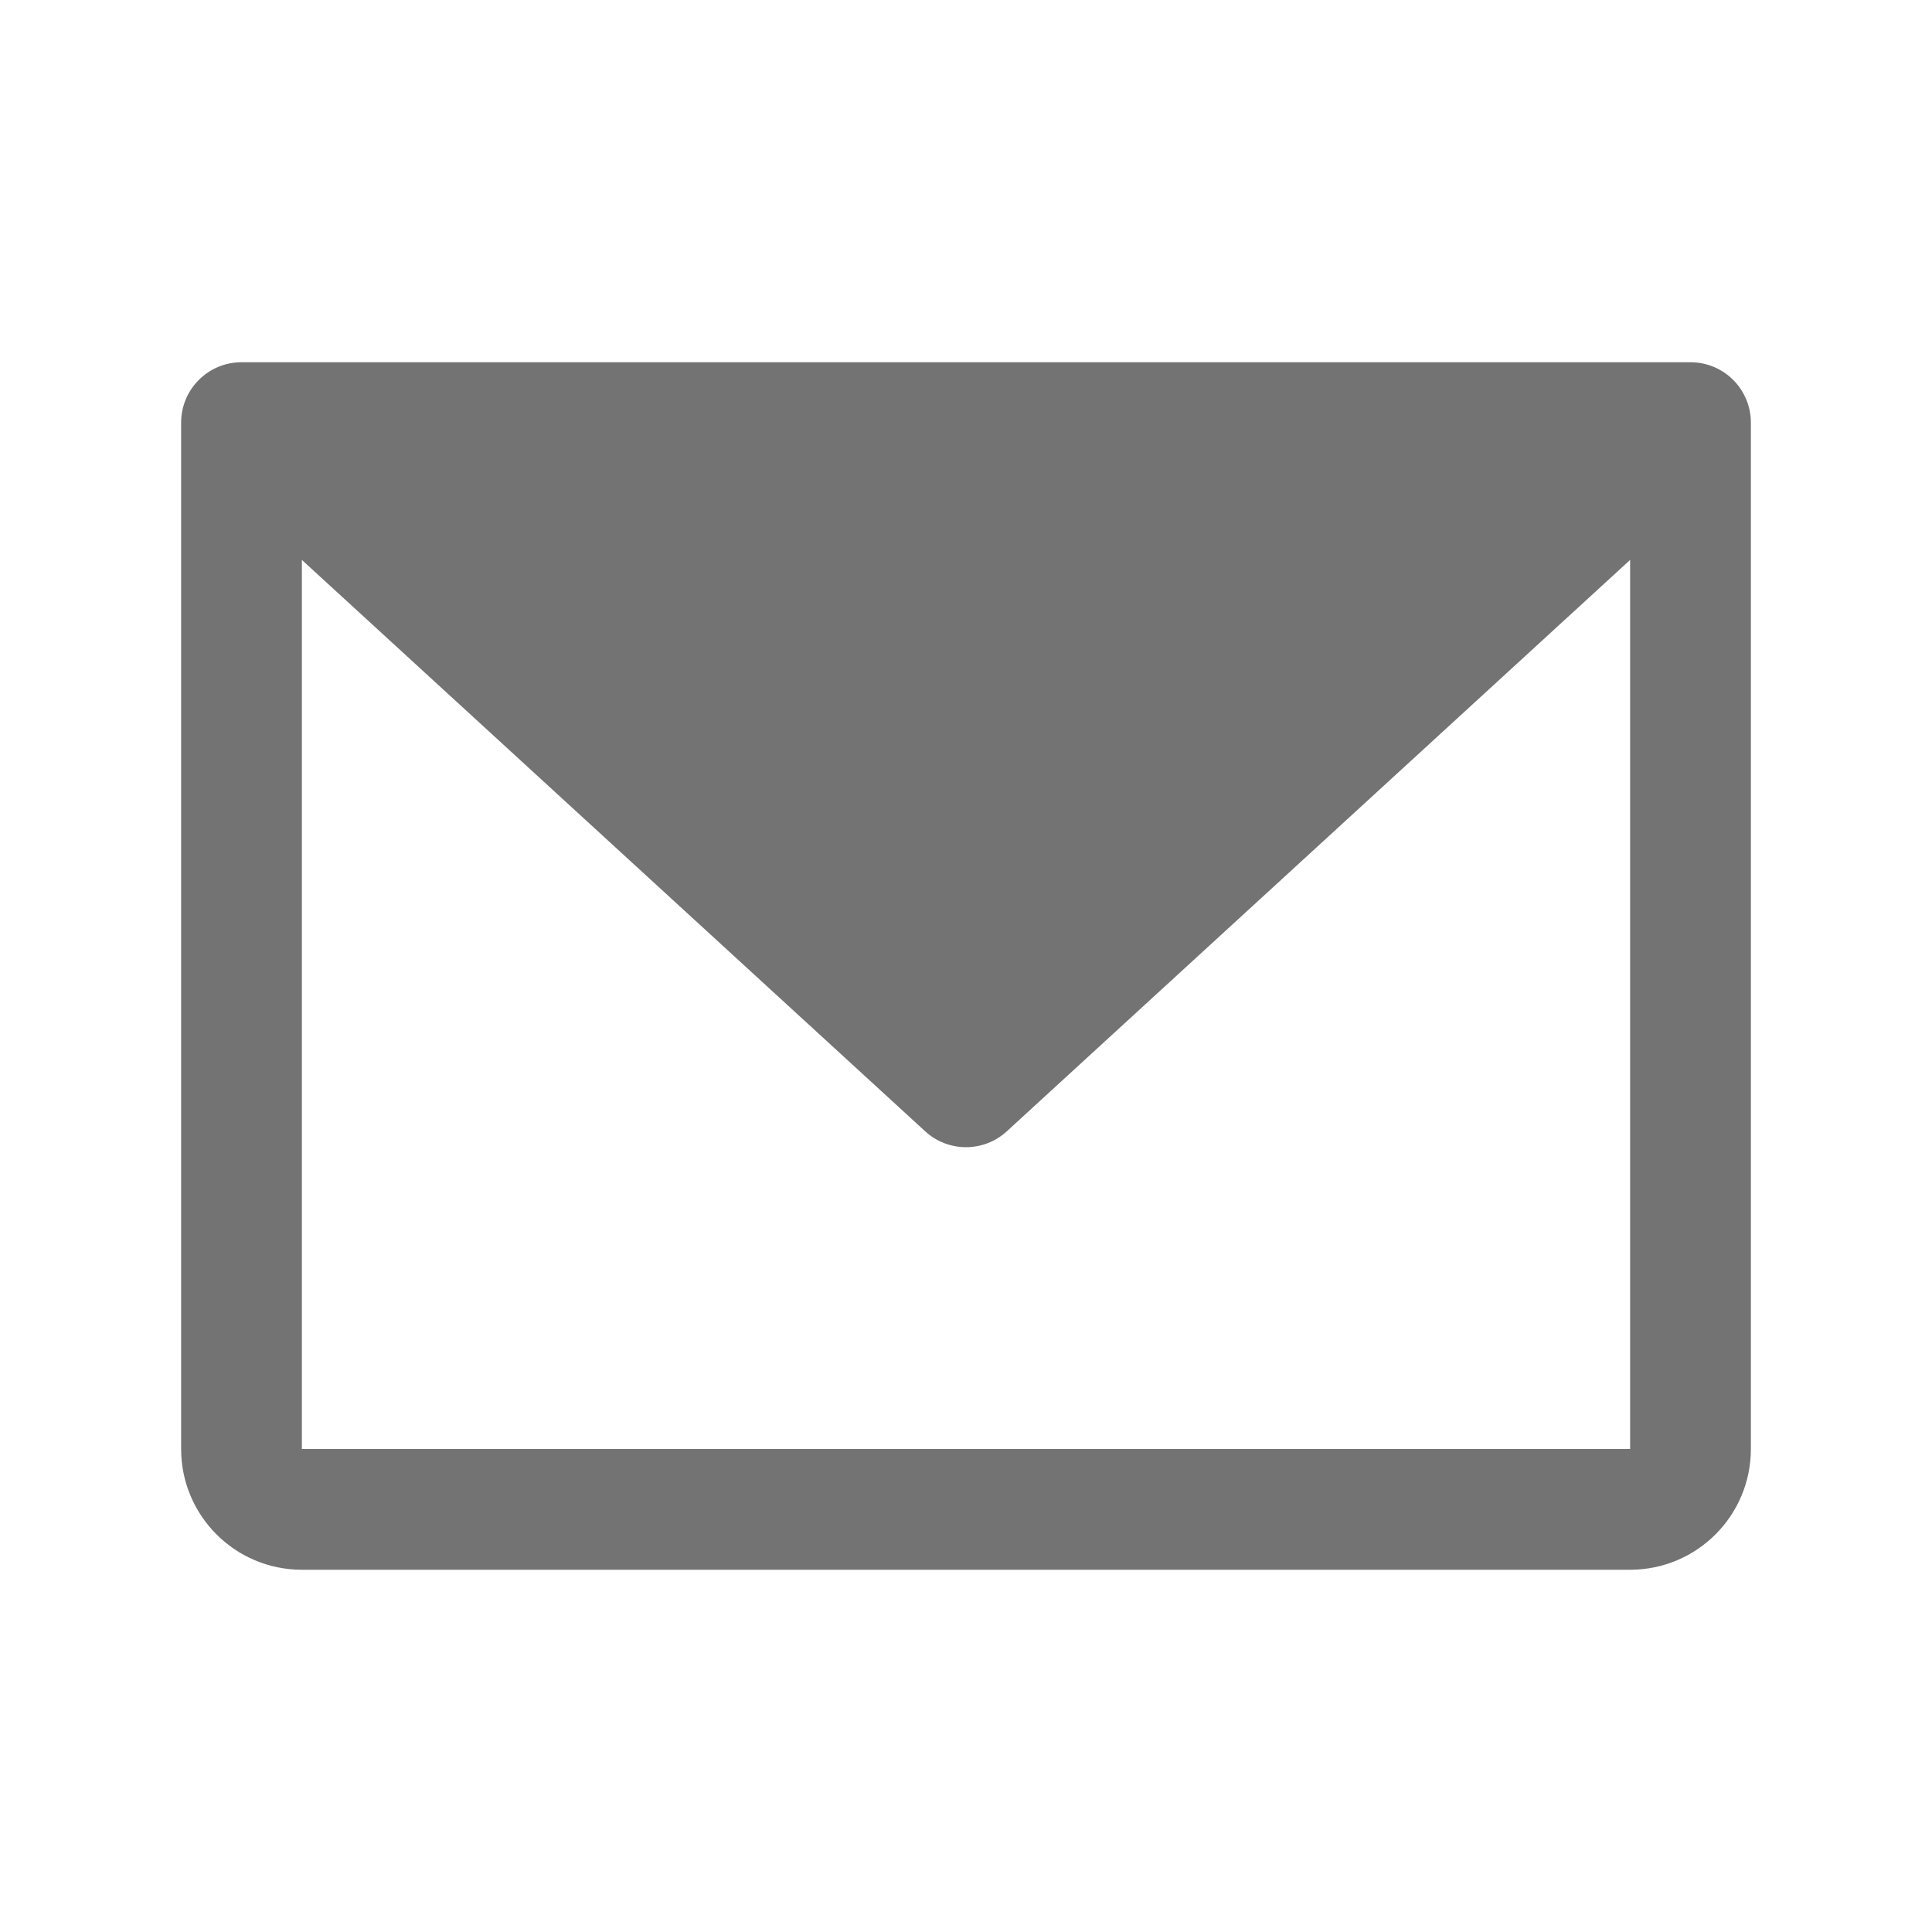
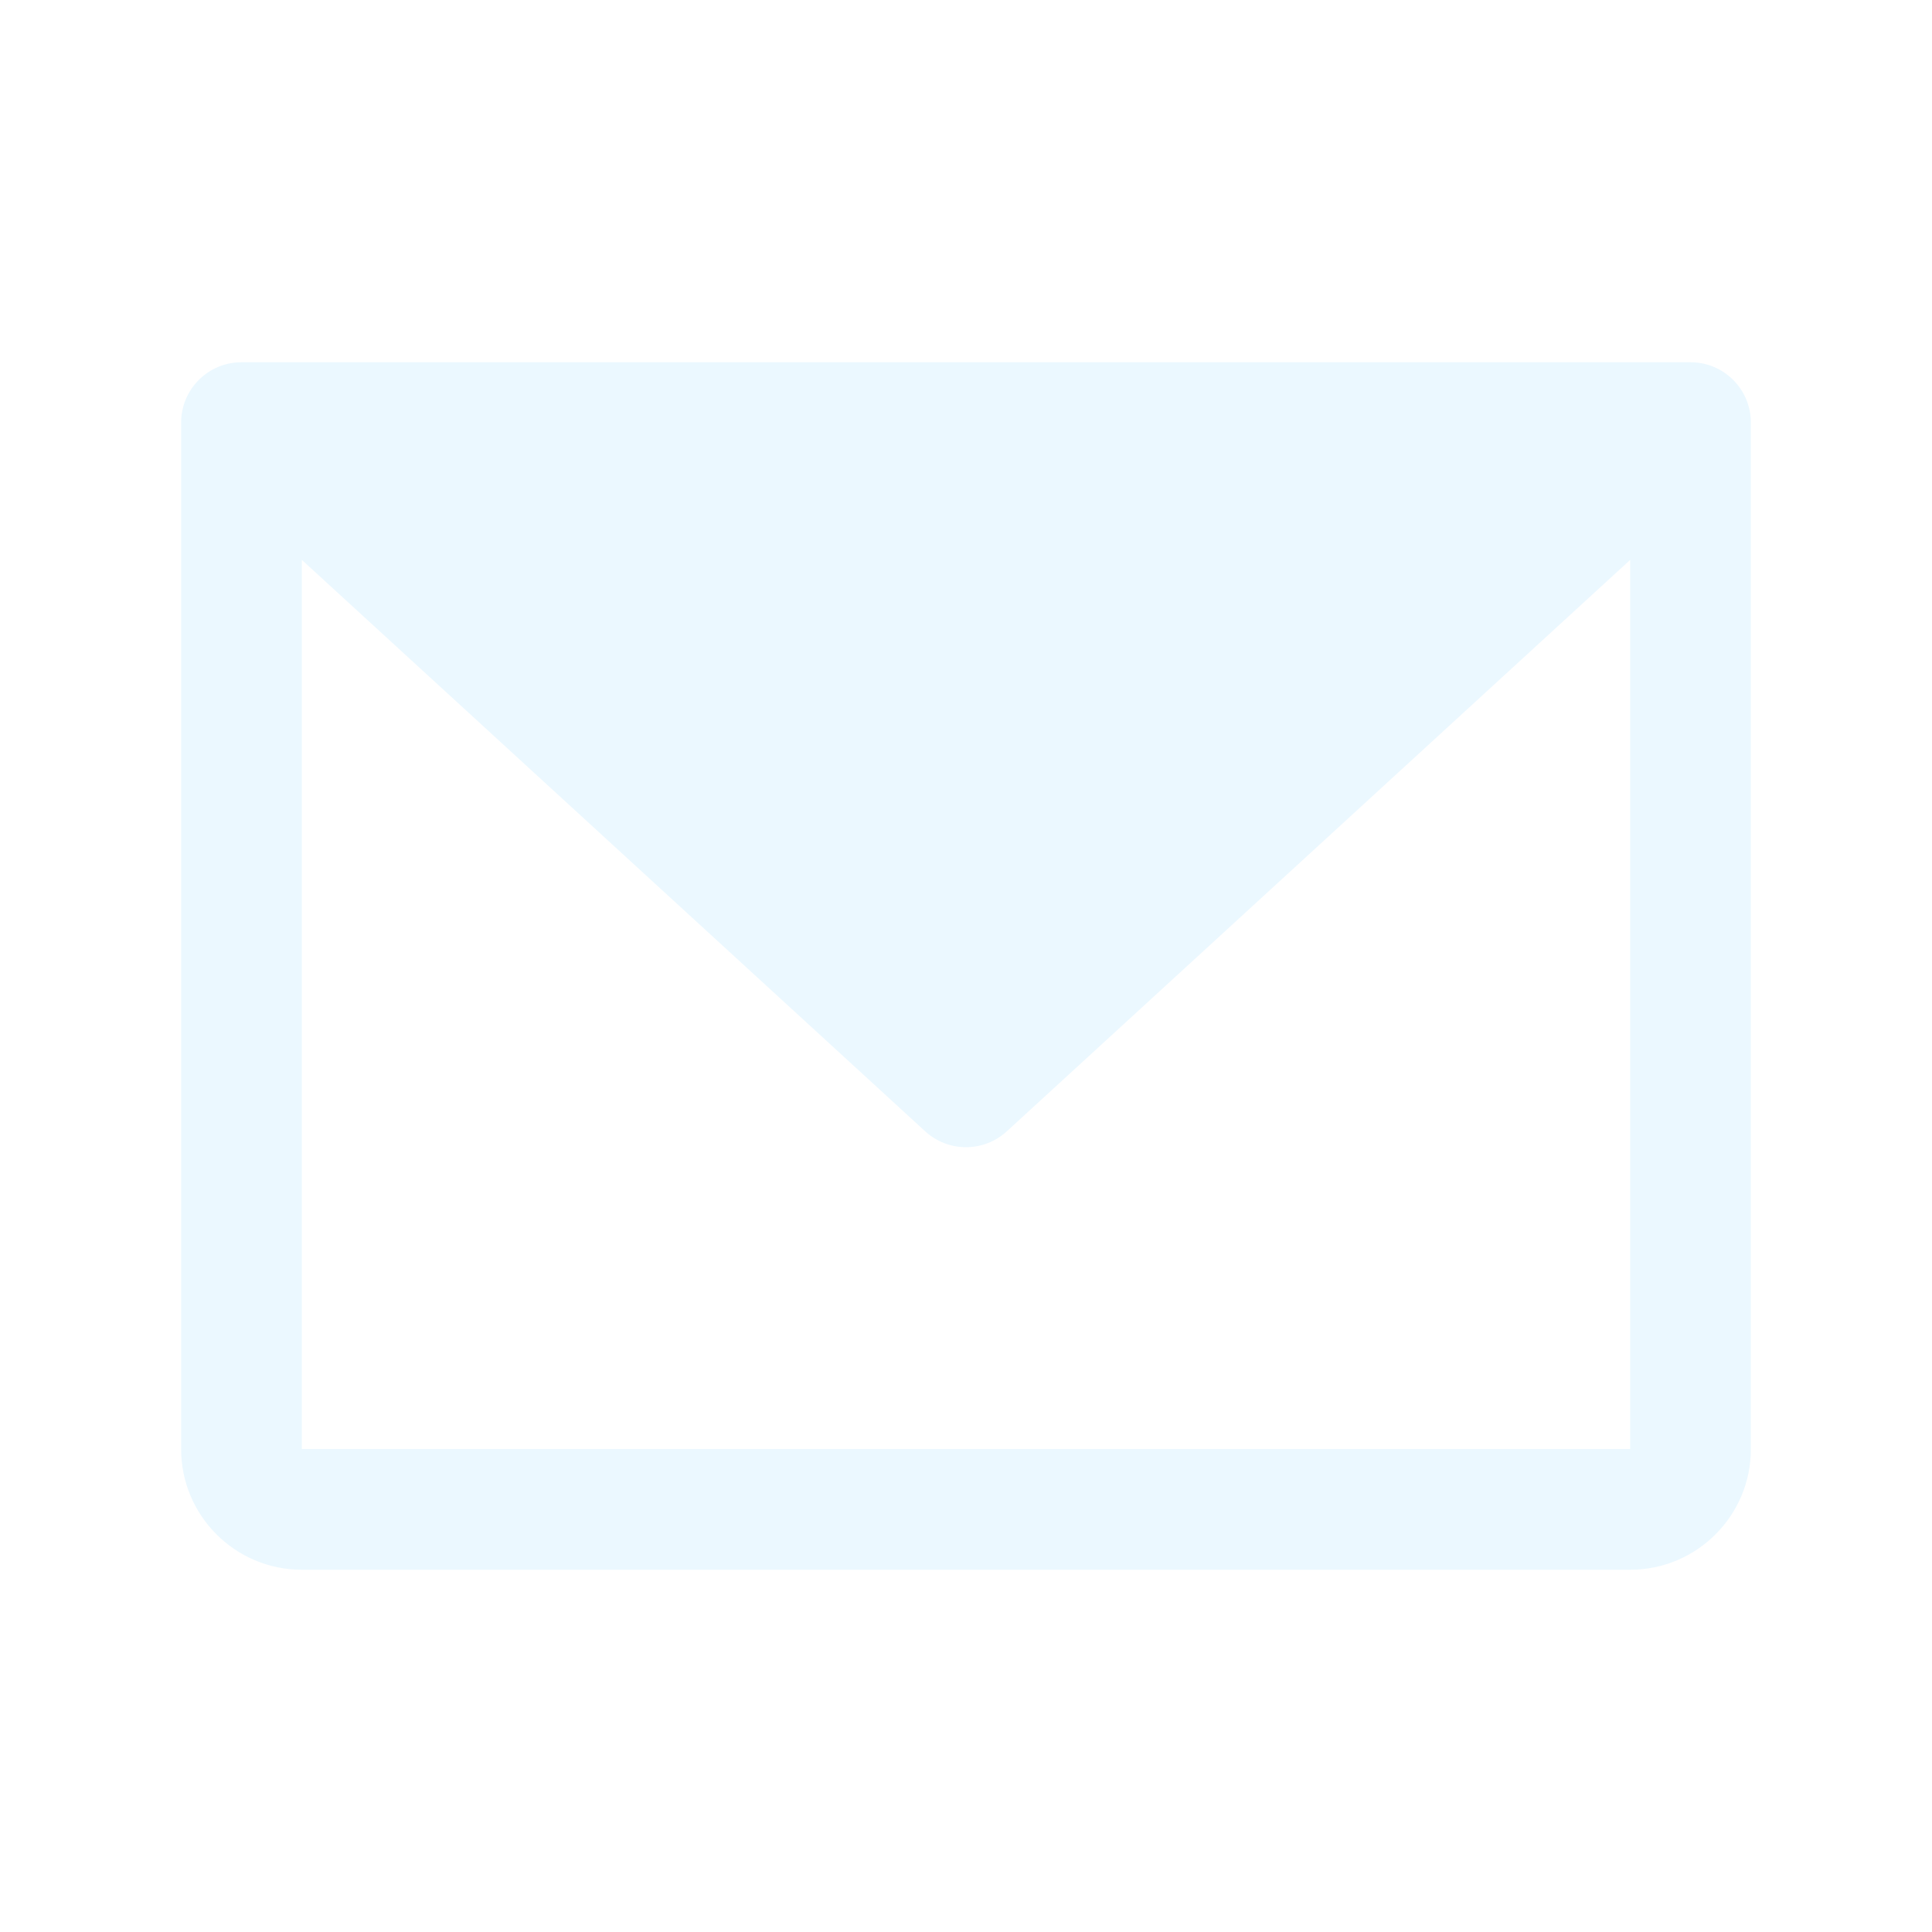
<svg xmlns="http://www.w3.org/2000/svg" width="16" height="16" fill="none" viewBox="0 0 16 16">
-   <path fill="#737373" d="M14 3H2a.5.5 0 0 0-.5.5V12a1 1 0 0 0 1 1h11a1 1 0 0 0 1-1V3.5A.5.5 0 0 0 14 3Zm-.5 9h-11V4.637l5.162 4.732a.5.5 0 0 0 .676 0L13.5 4.637V12Z" />
+   <path fill="#EBF8FF" d="M14 3H2a.5.5 0 0 0-.5.5V12a1 1 0 0 0 1 1h11a1 1 0 0 0 1-1V3.5A.5.5 0 0 0 14 3Zm-.5 9h-11V4.637l5.162 4.732a.5.5 0 0 0 .676 0L13.5 4.637V12Z" />
</svg>
